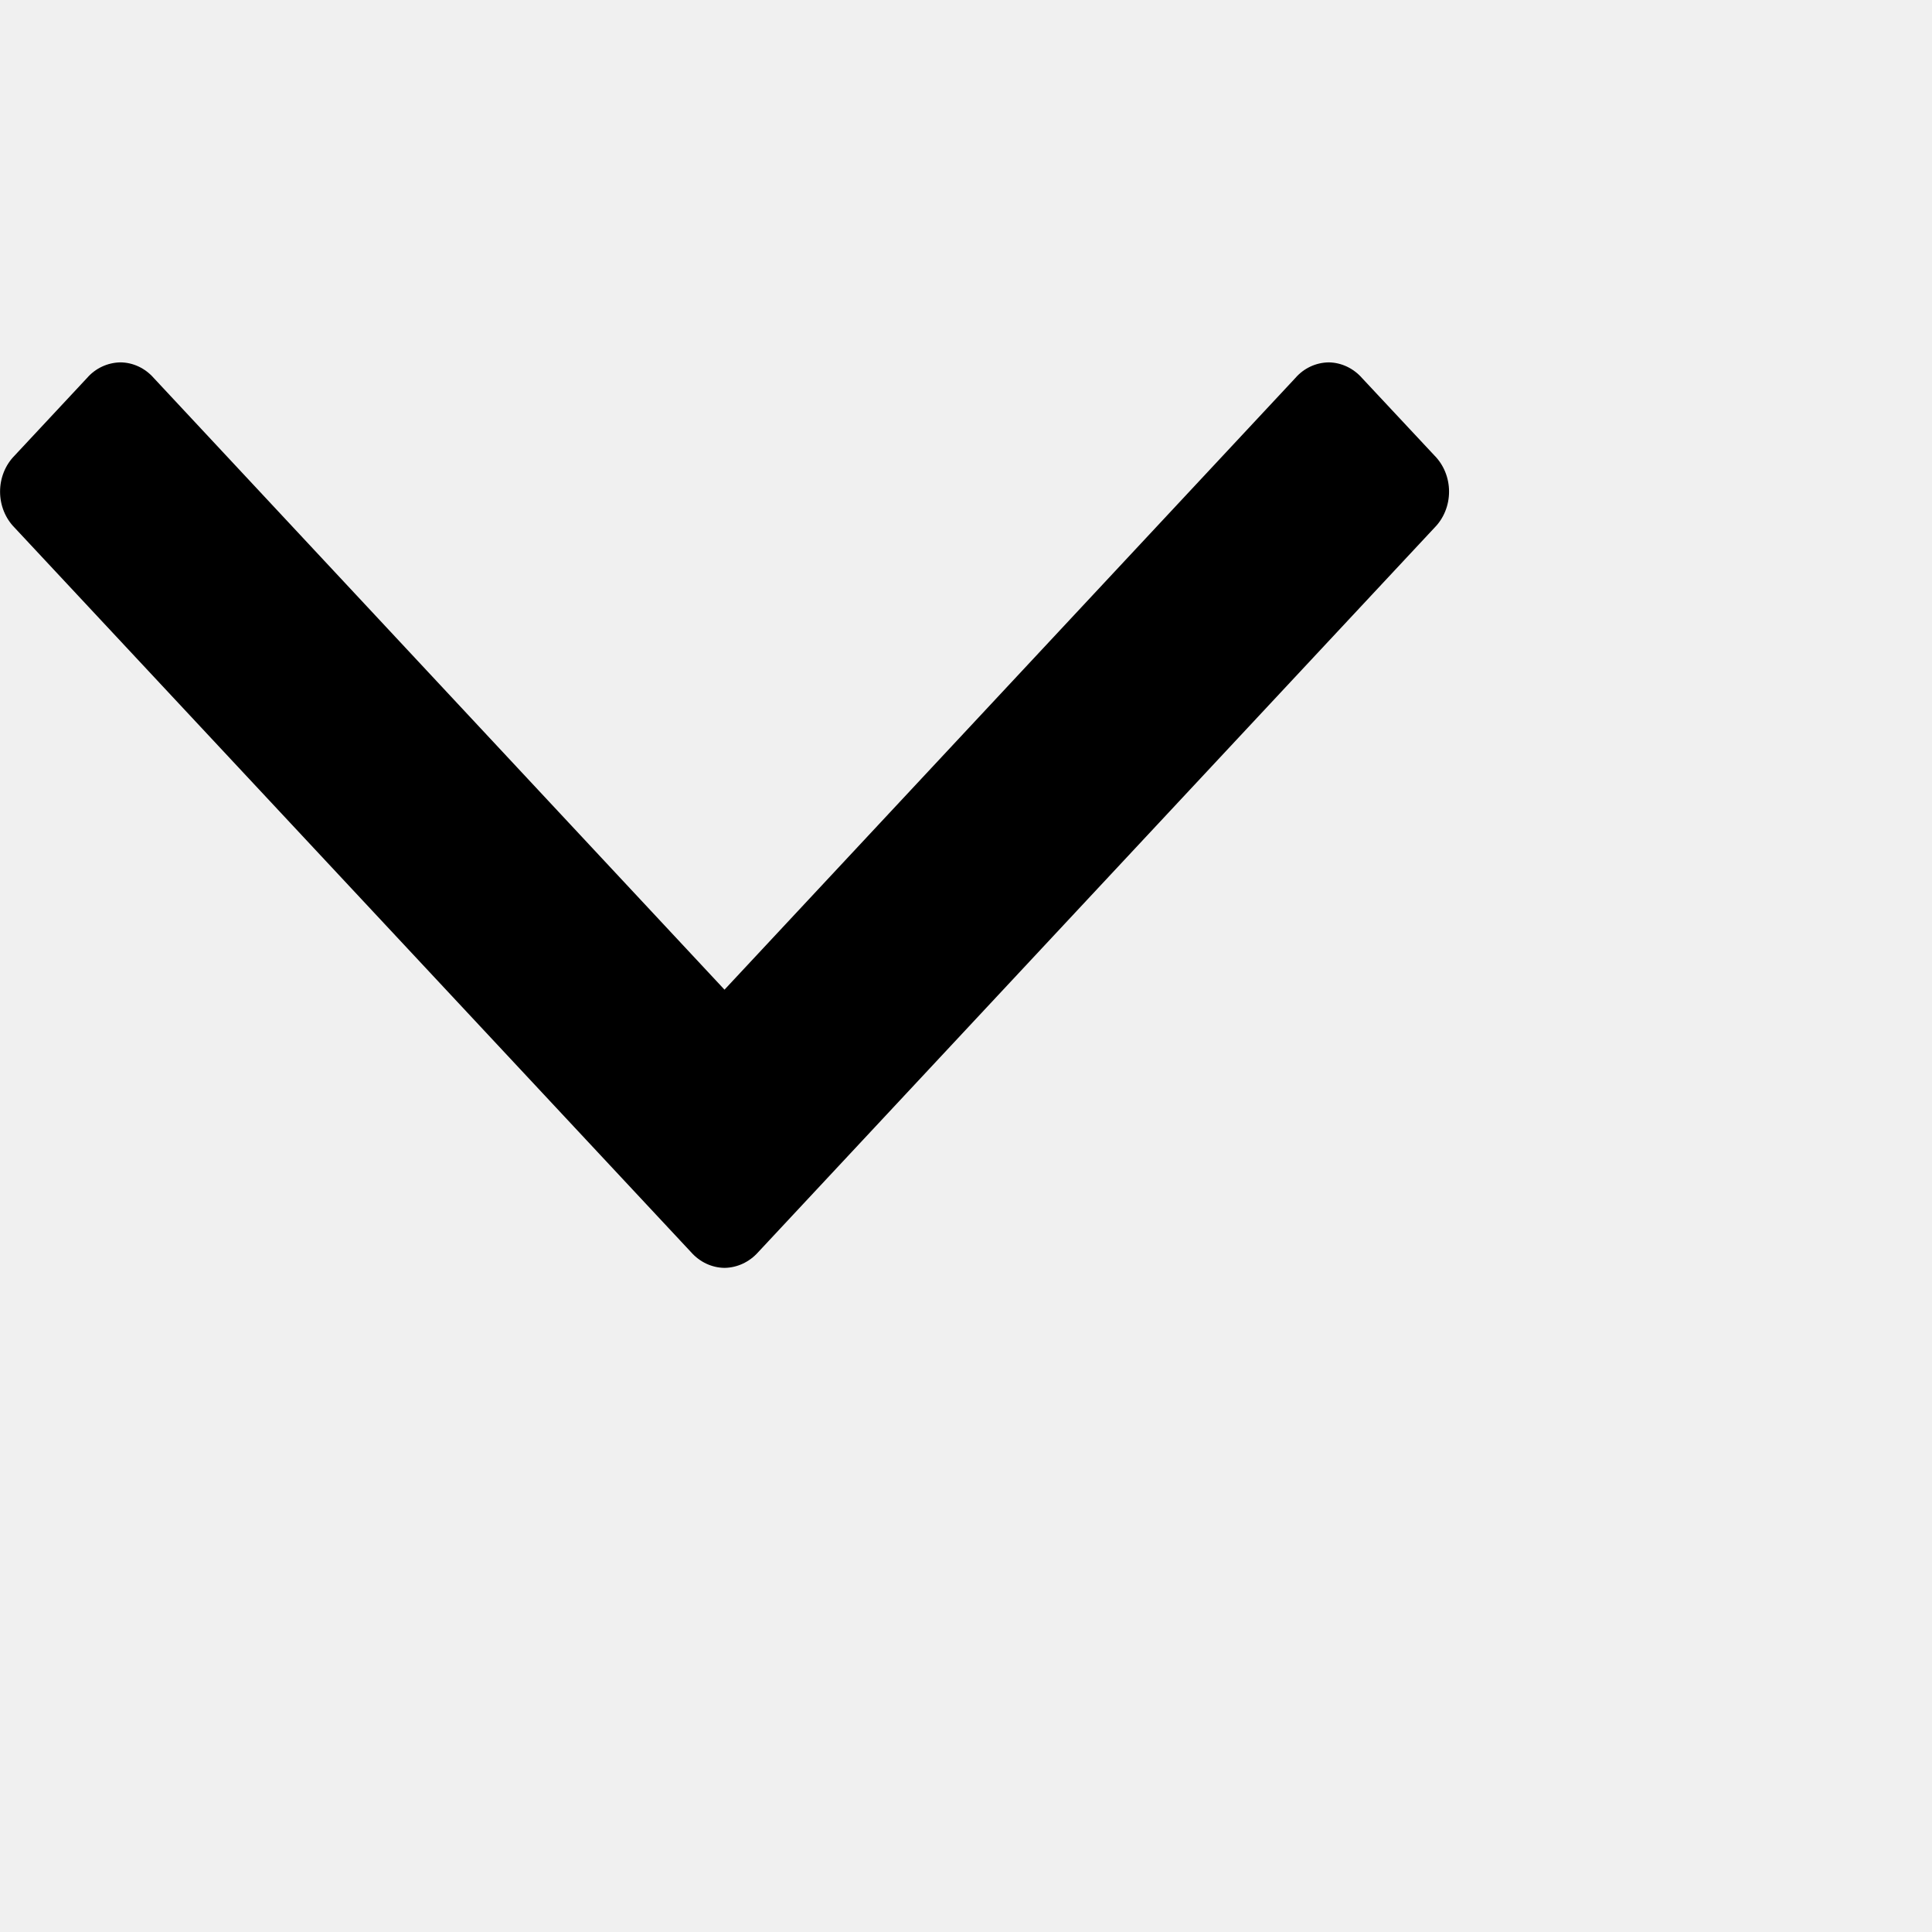
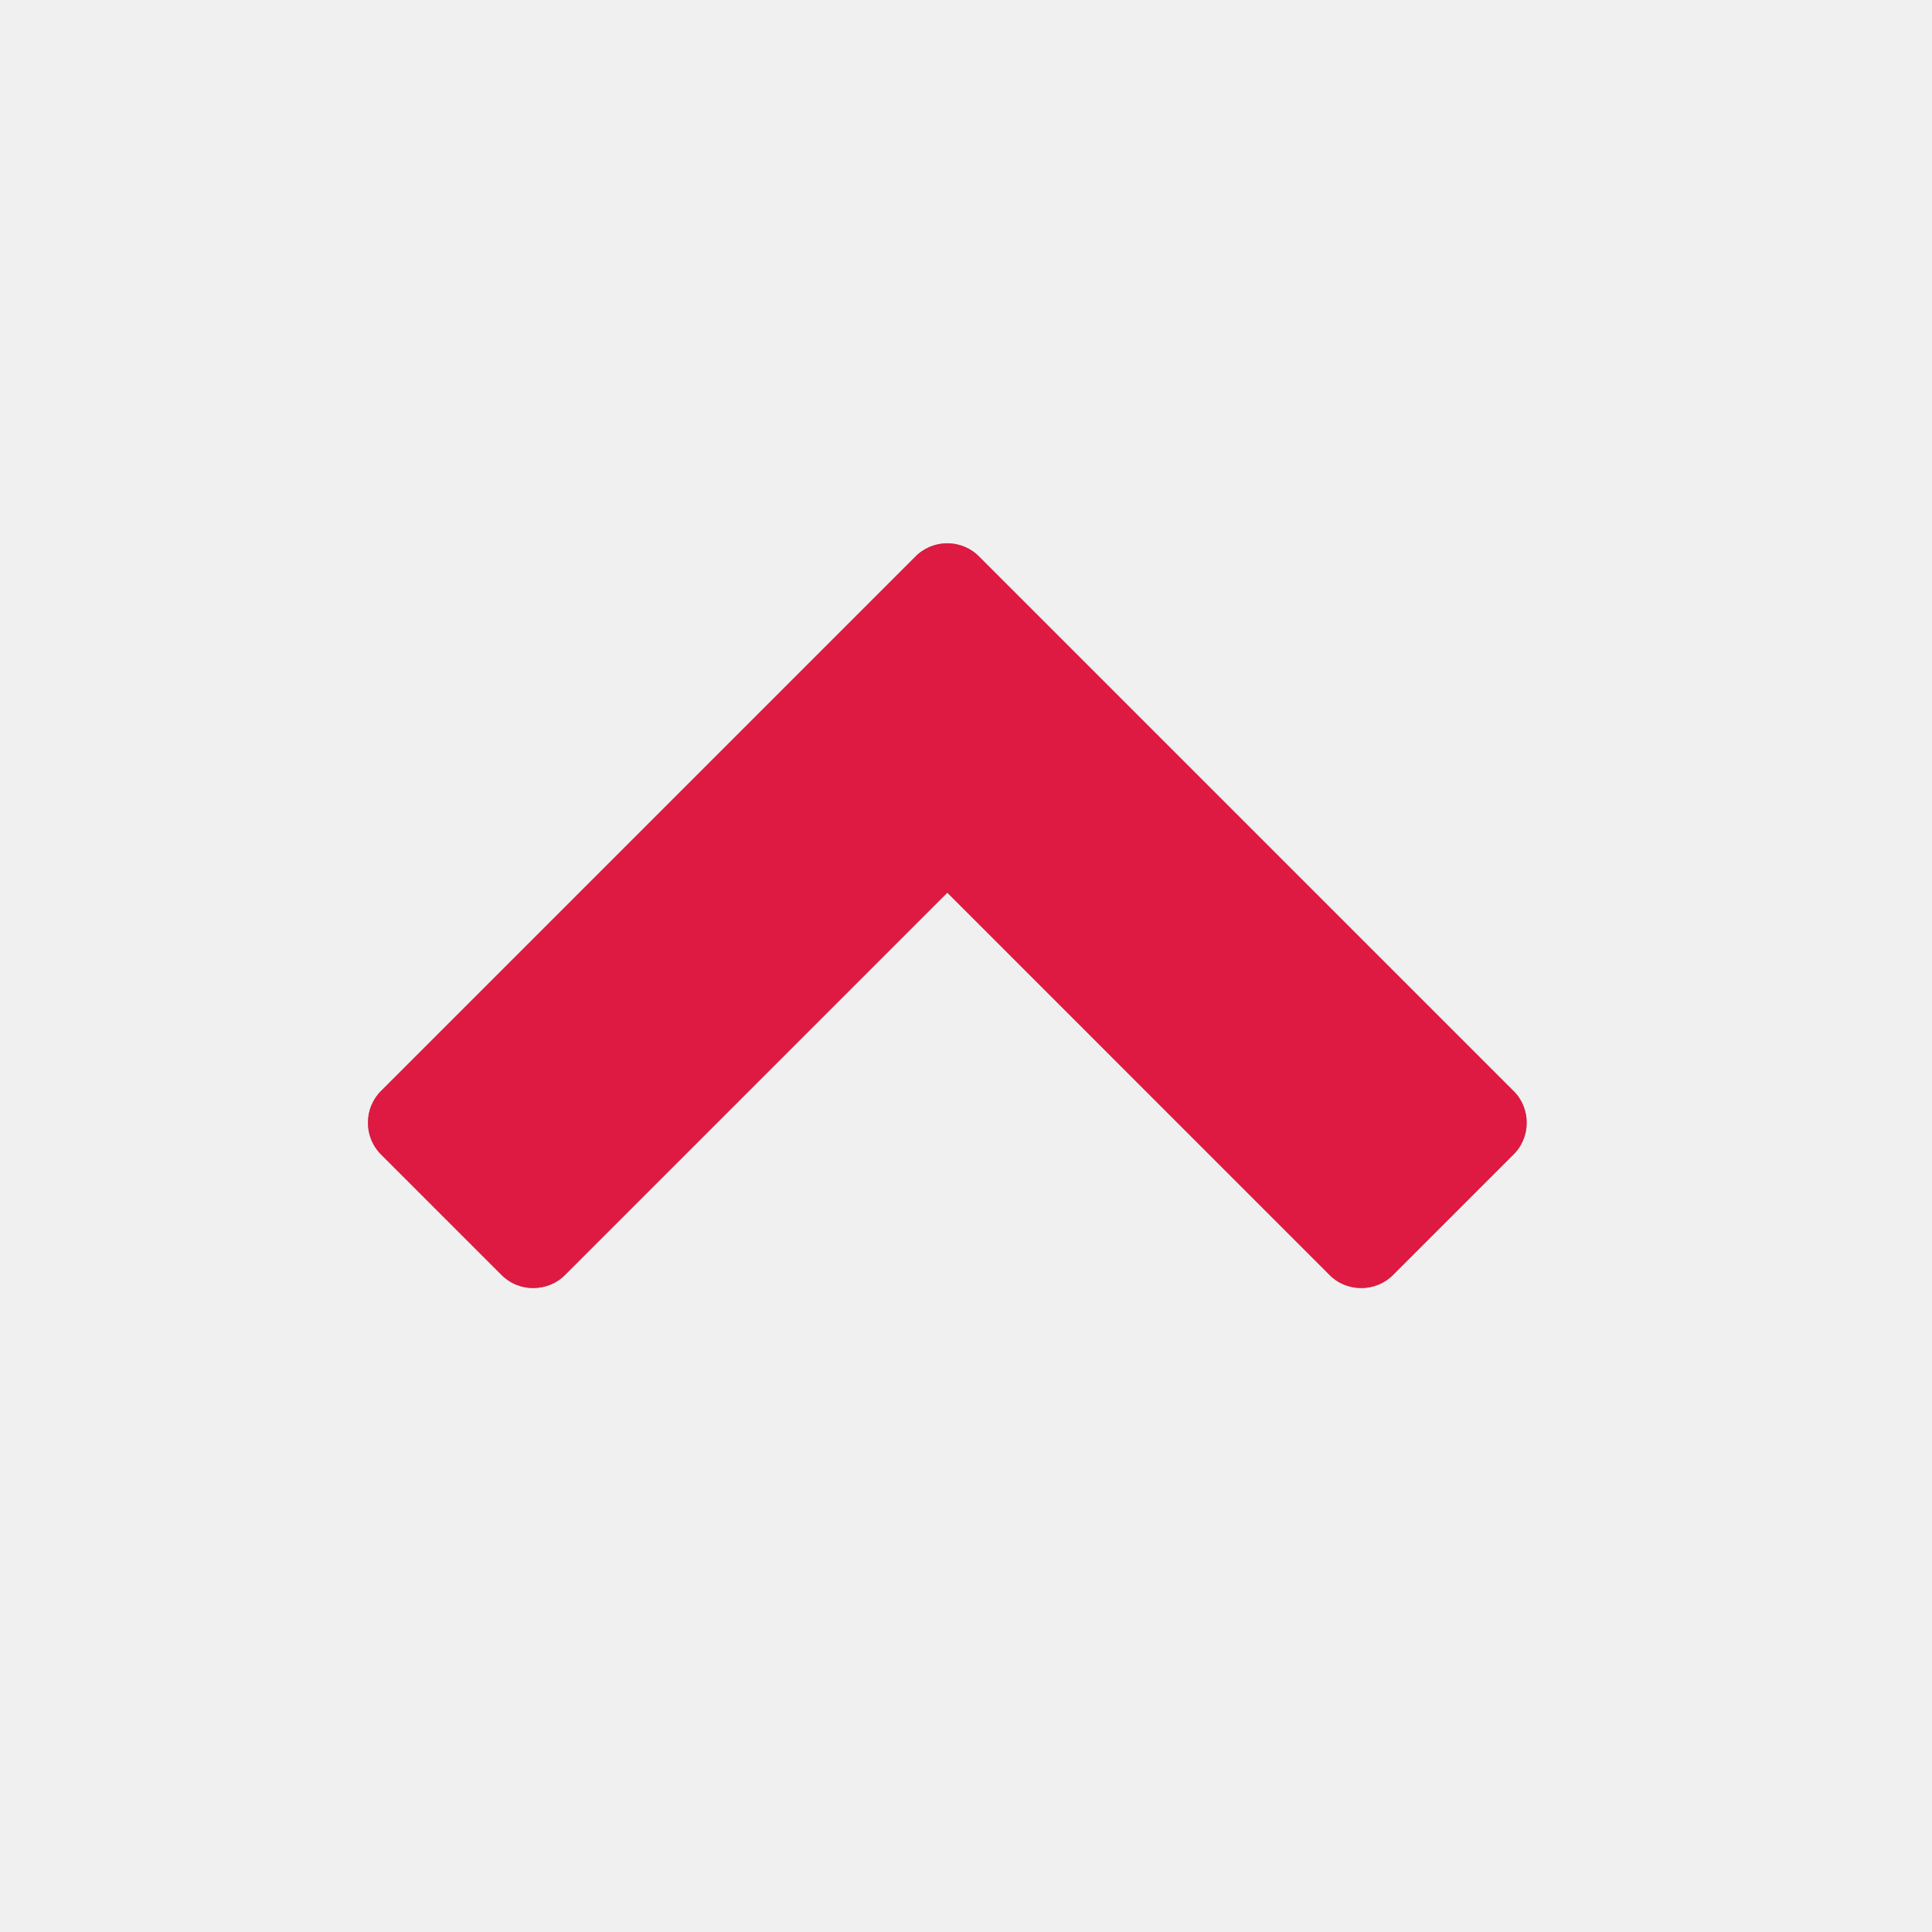
- <svg xmlns="http://www.w3.org/2000/svg" width="1em" height="1em" viewBox="0 0 16 10">
-   <path d="M6.277 7.372l5.604-6.003a.383.41 0 0 0 0-.595L11.28.131a.387.415 0 0 0-.276-.13.371.371 0 0 0-.276.129L6 5.196 1.273.13A.383.41 0 0 0 .997.001.374.374 0 0 0 .721.13L.12.774a.383.41 0 0 0 0 .595l5.604 6.002A.387.415 0 0 0 6 7.5a.393.422 0 0 0 .278-.129zm0 0" />
+ <svg xmlns="http://www.w3.org/2000/svg" xmlns:xlink="http://www.w3.org/1999/xlink" width="21" height="21" viewBox="0 0 21 21">
+   <defs>
+     <path id="a" d="M7.945 6.648l-5.797 5.797a.48.48 0 0 1-.351.149.48.48 0 0 1-.352-.149L.148 11.148A.48.48 0 0 1 0 10.797a.48.48 0 0 1 .148-.352l4.149-4.148L.148 2.148A.48.48 0 0 1 0 1.797a.48.48 0 0 1 .148-.352L1.445.148A.48.48 0 0 1 1.797 0a.48.48 0 0 1 .351.148l5.797 5.797a.48.48 0 0 1 .149.352.48.48 0 0 1-.149.351z" />
+   </defs>
+   <g fill="none" fill-rule="evenodd" transform="rotate(-90 9 5)">
+     <mask id="b" fill="#fff">
+       <use xlink:href="#a" />
+     </mask>
+     <use fill="#000" fill-opacity=".4" fill-rule="nonzero" xlink:href="#a" />
+     <g fill="#DE1A42" mask="url(#b)">
+       <path d="M-6-4h20v20H-6z" />
+     </g>
+   </g>
</svg>
